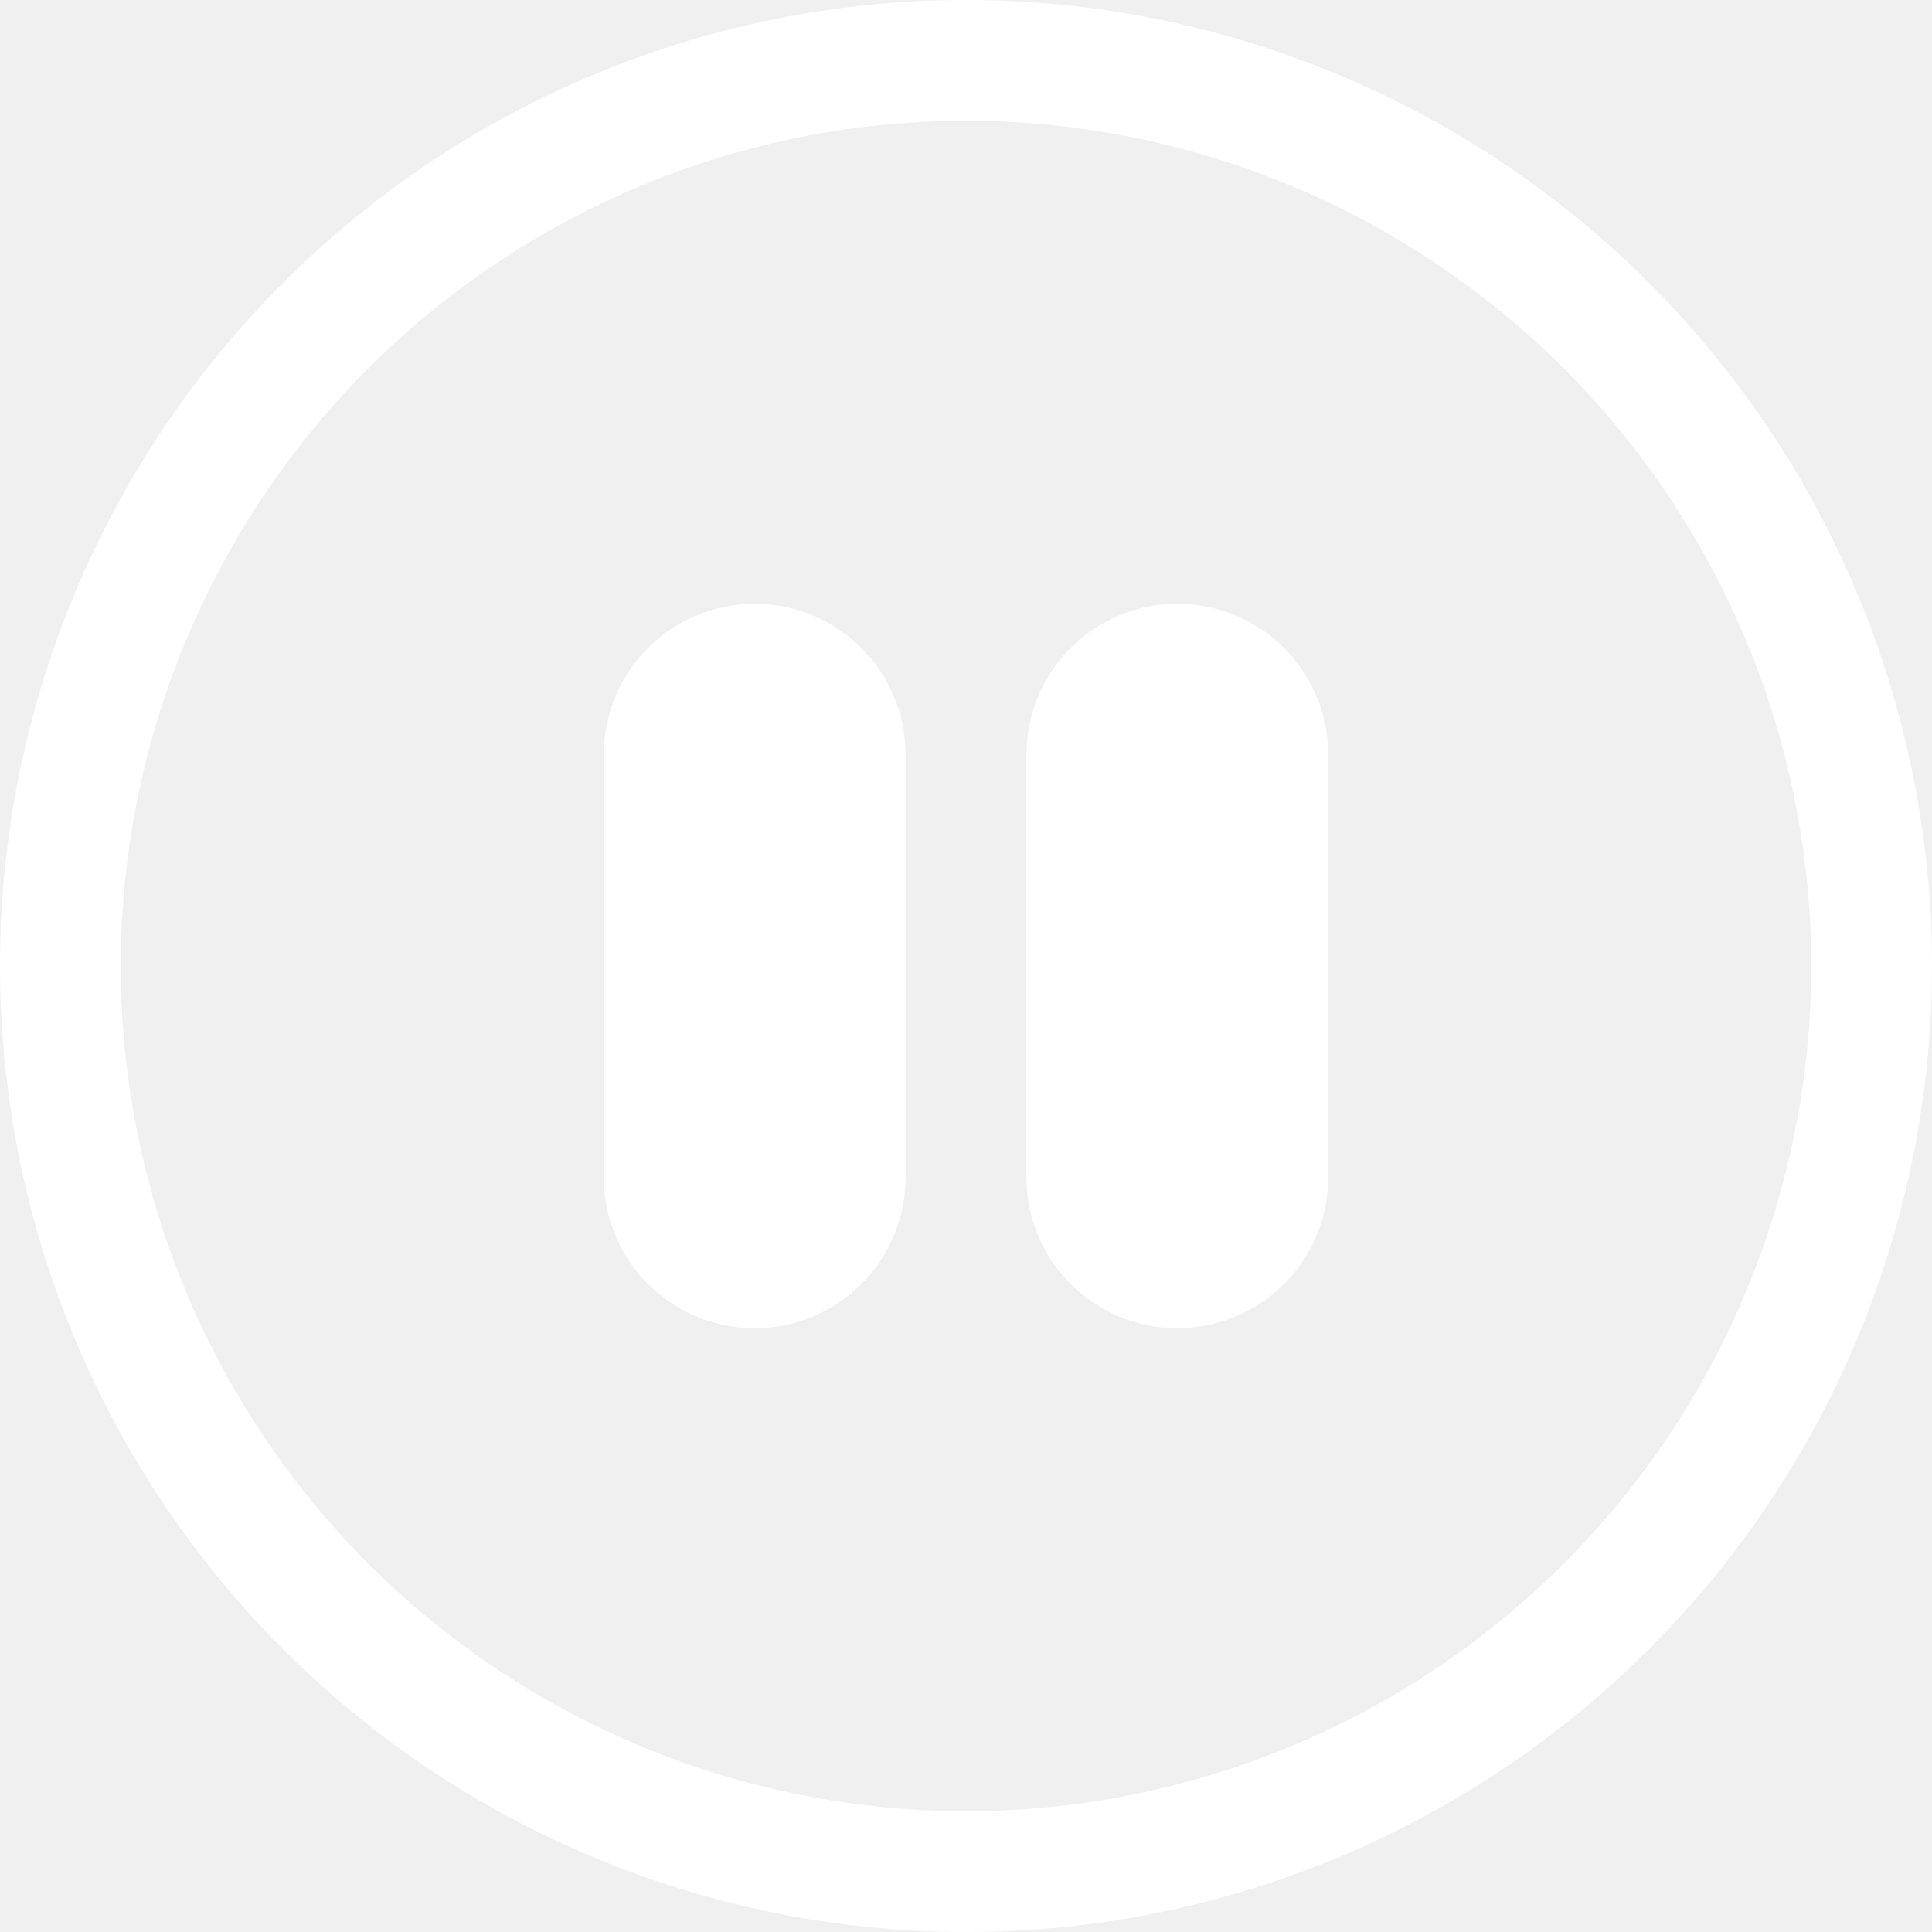
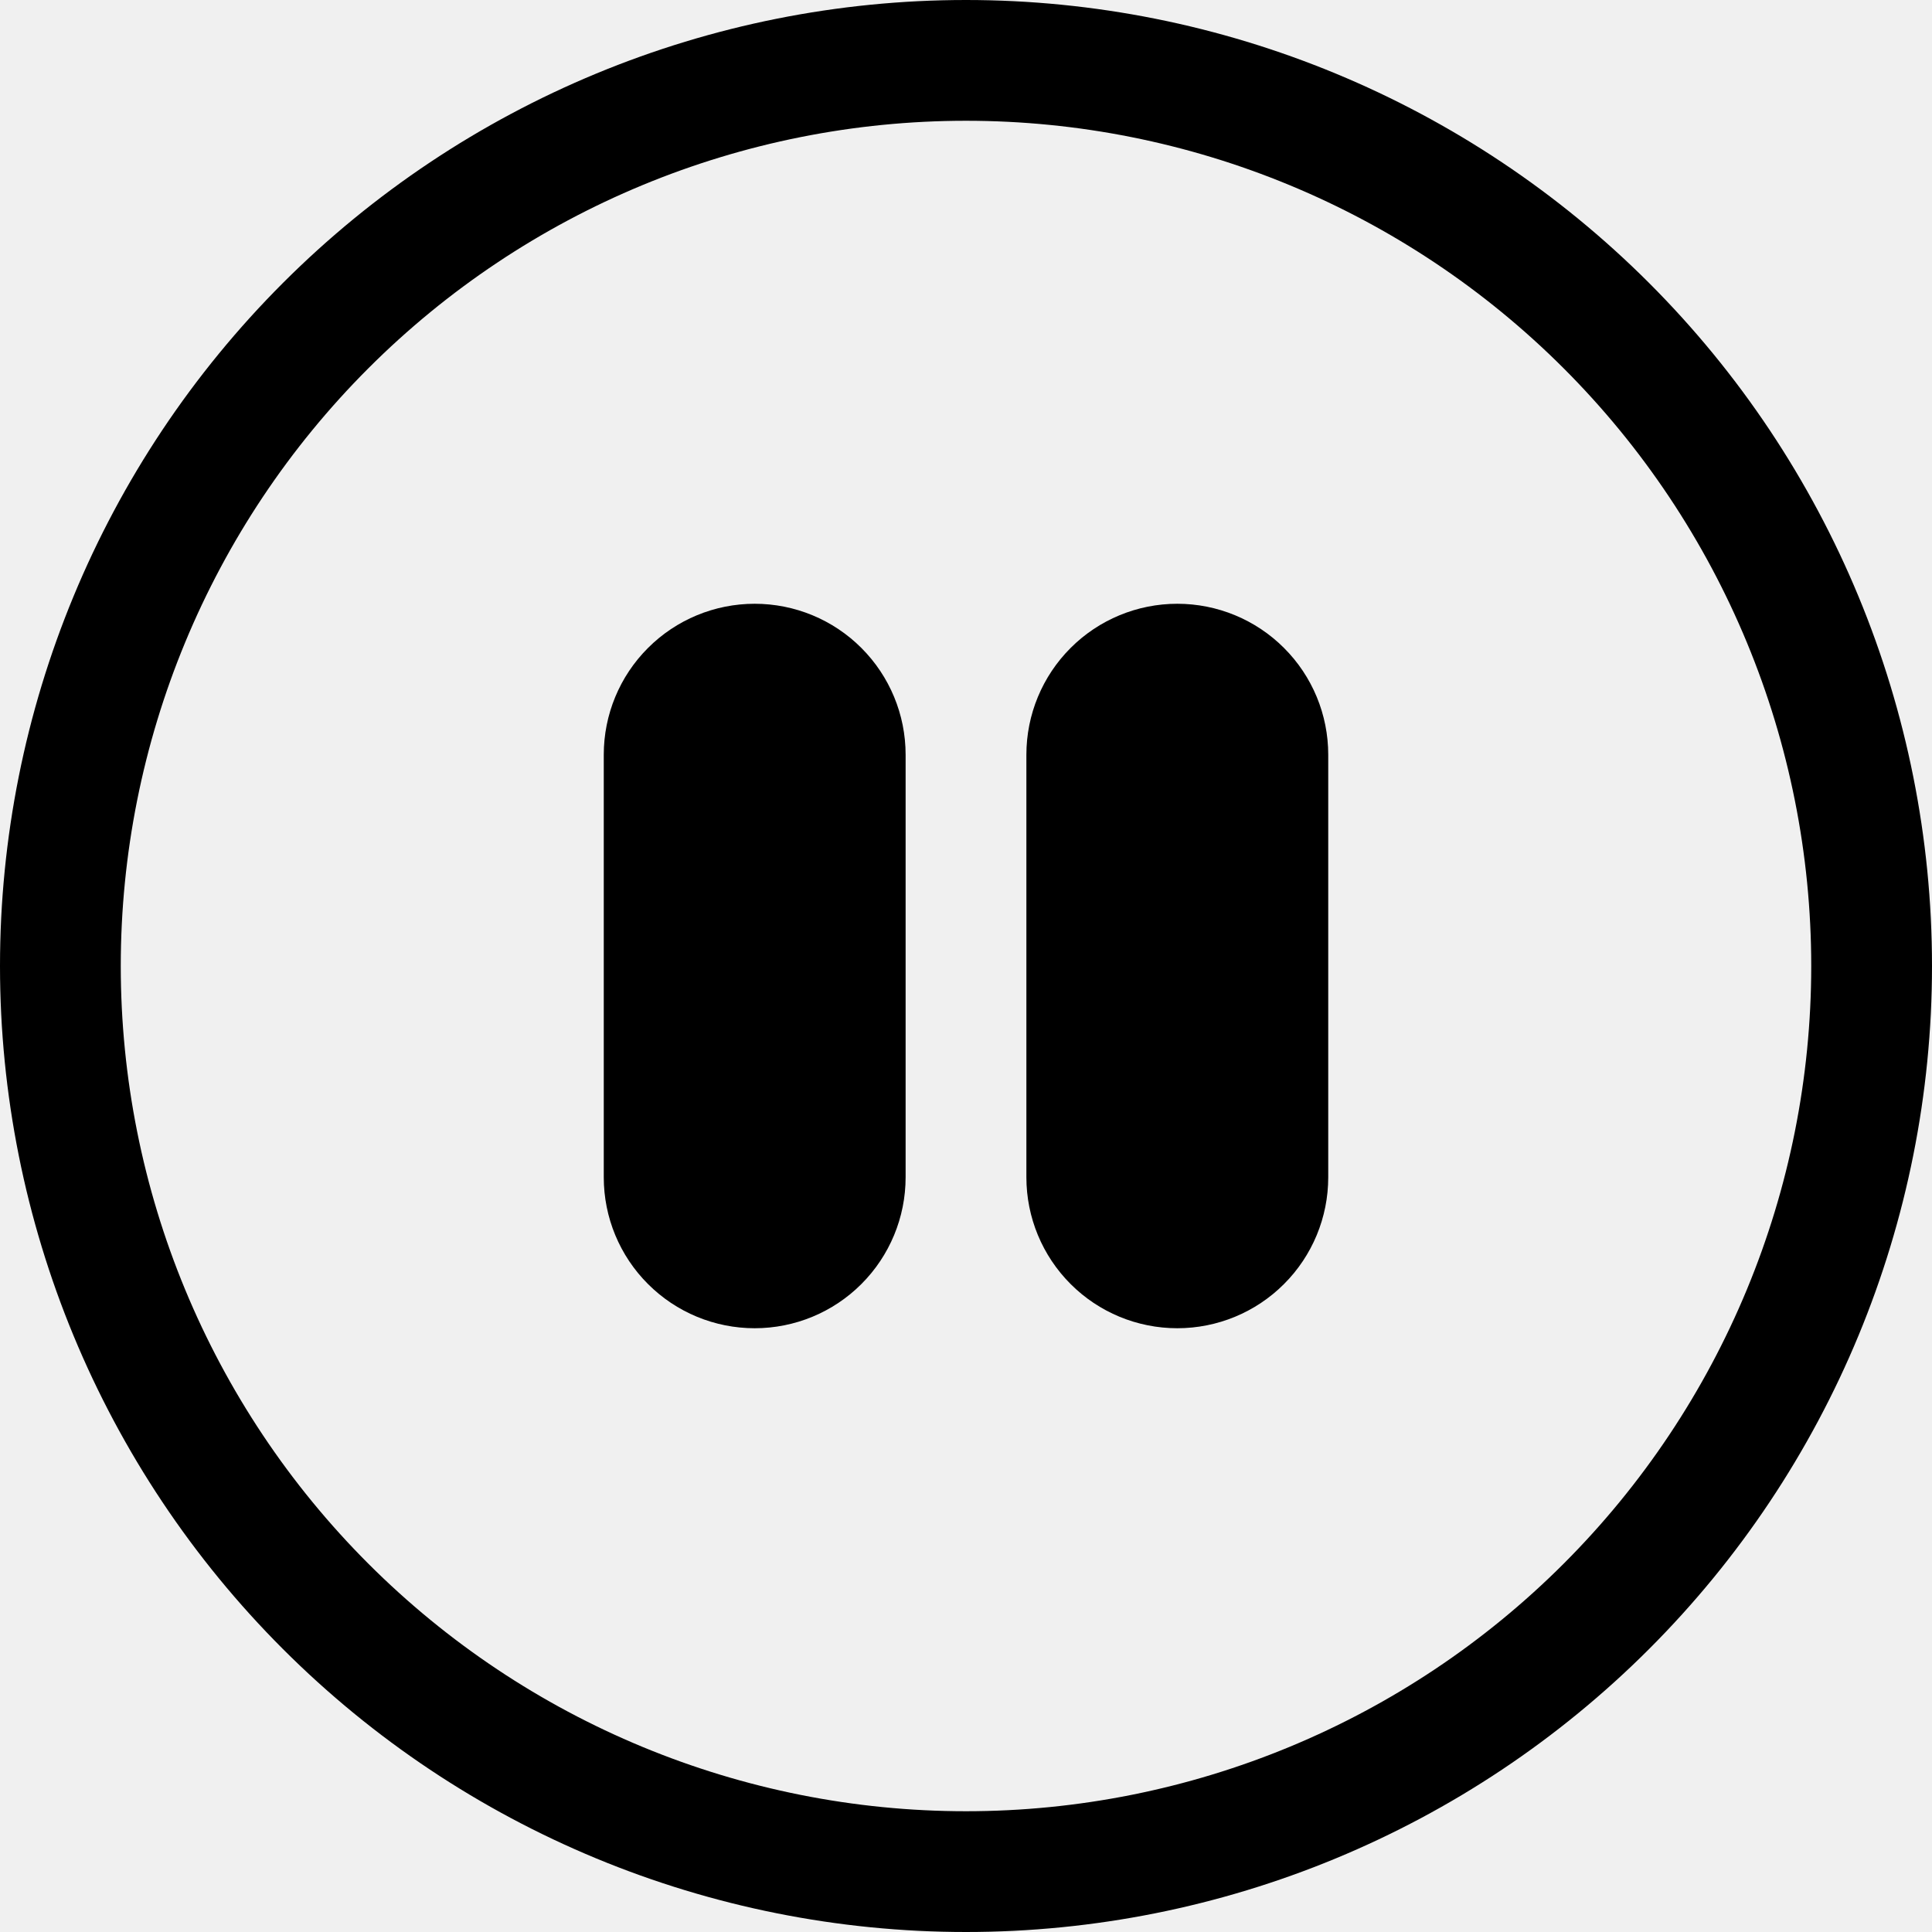
- <svg xmlns="http://www.w3.org/2000/svg" width="51" height="51" viewBox="0 0 51 51" fill="none">
-   <path d="M25.5 47.812C19.582 47.812 13.907 45.462 9.723 41.277C5.538 37.093 3.188 31.418 3.188 25.5C3.188 19.582 5.538 13.907 9.723 9.723C13.907 5.538 19.582 3.188 25.5 3.188C31.418 3.188 37.093 5.538 41.277 9.723C45.462 13.907 47.812 19.582 47.812 25.5C47.812 31.418 45.462 37.093 41.277 41.277C37.093 45.462 31.418 47.812 25.5 47.812ZM25.5 51C32.263 51 38.749 48.313 43.531 43.531C48.313 38.749 51 32.263 51 25.5C51 18.737 48.313 12.251 43.531 7.469C38.749 2.687 32.263 0 25.5 0C18.737 0 12.251 2.687 7.469 7.469C2.687 12.251 0 18.737 0 25.5C0 32.263 2.687 38.749 7.469 43.531C12.251 48.313 18.737 51 25.5 51Z" fill="white" />
-   <path d="M15.938 19.922C15.938 18.865 16.357 17.852 17.105 17.105C17.852 16.357 18.865 15.938 19.922 15.938C20.979 15.938 21.992 16.357 22.739 17.105C23.486 17.852 23.906 18.865 23.906 19.922V31.078C23.906 32.135 23.486 33.148 22.739 33.895C21.992 34.643 20.979 35.062 19.922 35.062C18.865 35.062 17.852 34.643 17.105 33.895C16.357 33.148 15.938 32.135 15.938 31.078V19.922ZM27.094 19.922C27.094 18.865 27.514 17.852 28.261 17.105C29.008 16.357 30.021 15.938 31.078 15.938C32.135 15.938 33.148 16.357 33.895 17.105C34.643 17.852 35.062 18.865 35.062 19.922V31.078C35.062 32.135 34.643 33.148 33.895 33.895C33.148 34.643 32.135 35.062 31.078 35.062C30.021 35.062 29.008 34.643 28.261 33.895C27.514 33.148 27.094 32.135 27.094 31.078V19.922Z" fill="white" />
+ <svg xmlns="http://www.w3.org/2000/svg" width="51" height="51" viewBox="0 0 51 51" fill="black">
+   <path d="M25.5 47.812C19.582 47.812 13.907 45.462 9.723 41.277C5.538 37.093 3.188 31.418 3.188 25.5C3.188 19.582 5.538 13.907 9.723 9.723C13.907 5.538 19.582 3.188 25.5 3.188C31.418 3.188 37.093 5.538 41.277 9.723C45.462 13.907 47.812 19.582 47.812 25.5C47.812 31.418 45.462 37.093 41.277 41.277C37.093 45.462 31.418 47.812 25.5 47.812ZM25.5 51C32.263 51 38.749 48.313 43.531 43.531C48.313 38.749 51 32.263 51 25.5C51 18.737 48.313 12.251 43.531 7.469C38.749 2.687 32.263 0 25.5 0C18.737 0 12.251 2.687 7.469 7.469C2.687 12.251 0 18.737 0 25.5C0 32.263 2.687 38.749 7.469 43.531C12.251 48.313 18.737 51 25.5 51Z" fill="black" />
+   <path d="M15.938 19.922C15.938 18.865 16.357 17.852 17.105 17.105C17.852 16.357 18.865 15.938 19.922 15.938C20.979 15.938 21.992 16.357 22.739 17.105C23.486 17.852 23.906 18.865 23.906 19.922V31.078C23.906 32.135 23.486 33.148 22.739 33.895C21.992 34.643 20.979 35.062 19.922 35.062C18.865 35.062 17.852 34.643 17.105 33.895C16.357 33.148 15.938 32.135 15.938 31.078V19.922ZM27.094 19.922C27.094 18.865 27.514 17.852 28.261 17.105C29.008 16.357 30.021 15.938 31.078 15.938C32.135 15.938 33.148 16.357 33.895 17.105C34.643 17.852 35.062 18.865 35.062 19.922V31.078C35.062 32.135 34.643 33.148 33.895 33.895C33.148 34.643 32.135 35.062 31.078 35.062C30.021 35.062 29.008 34.643 28.261 33.895C27.514 33.148 27.094 32.135 27.094 31.078V19.922Z" fill="black" />
</svg>
